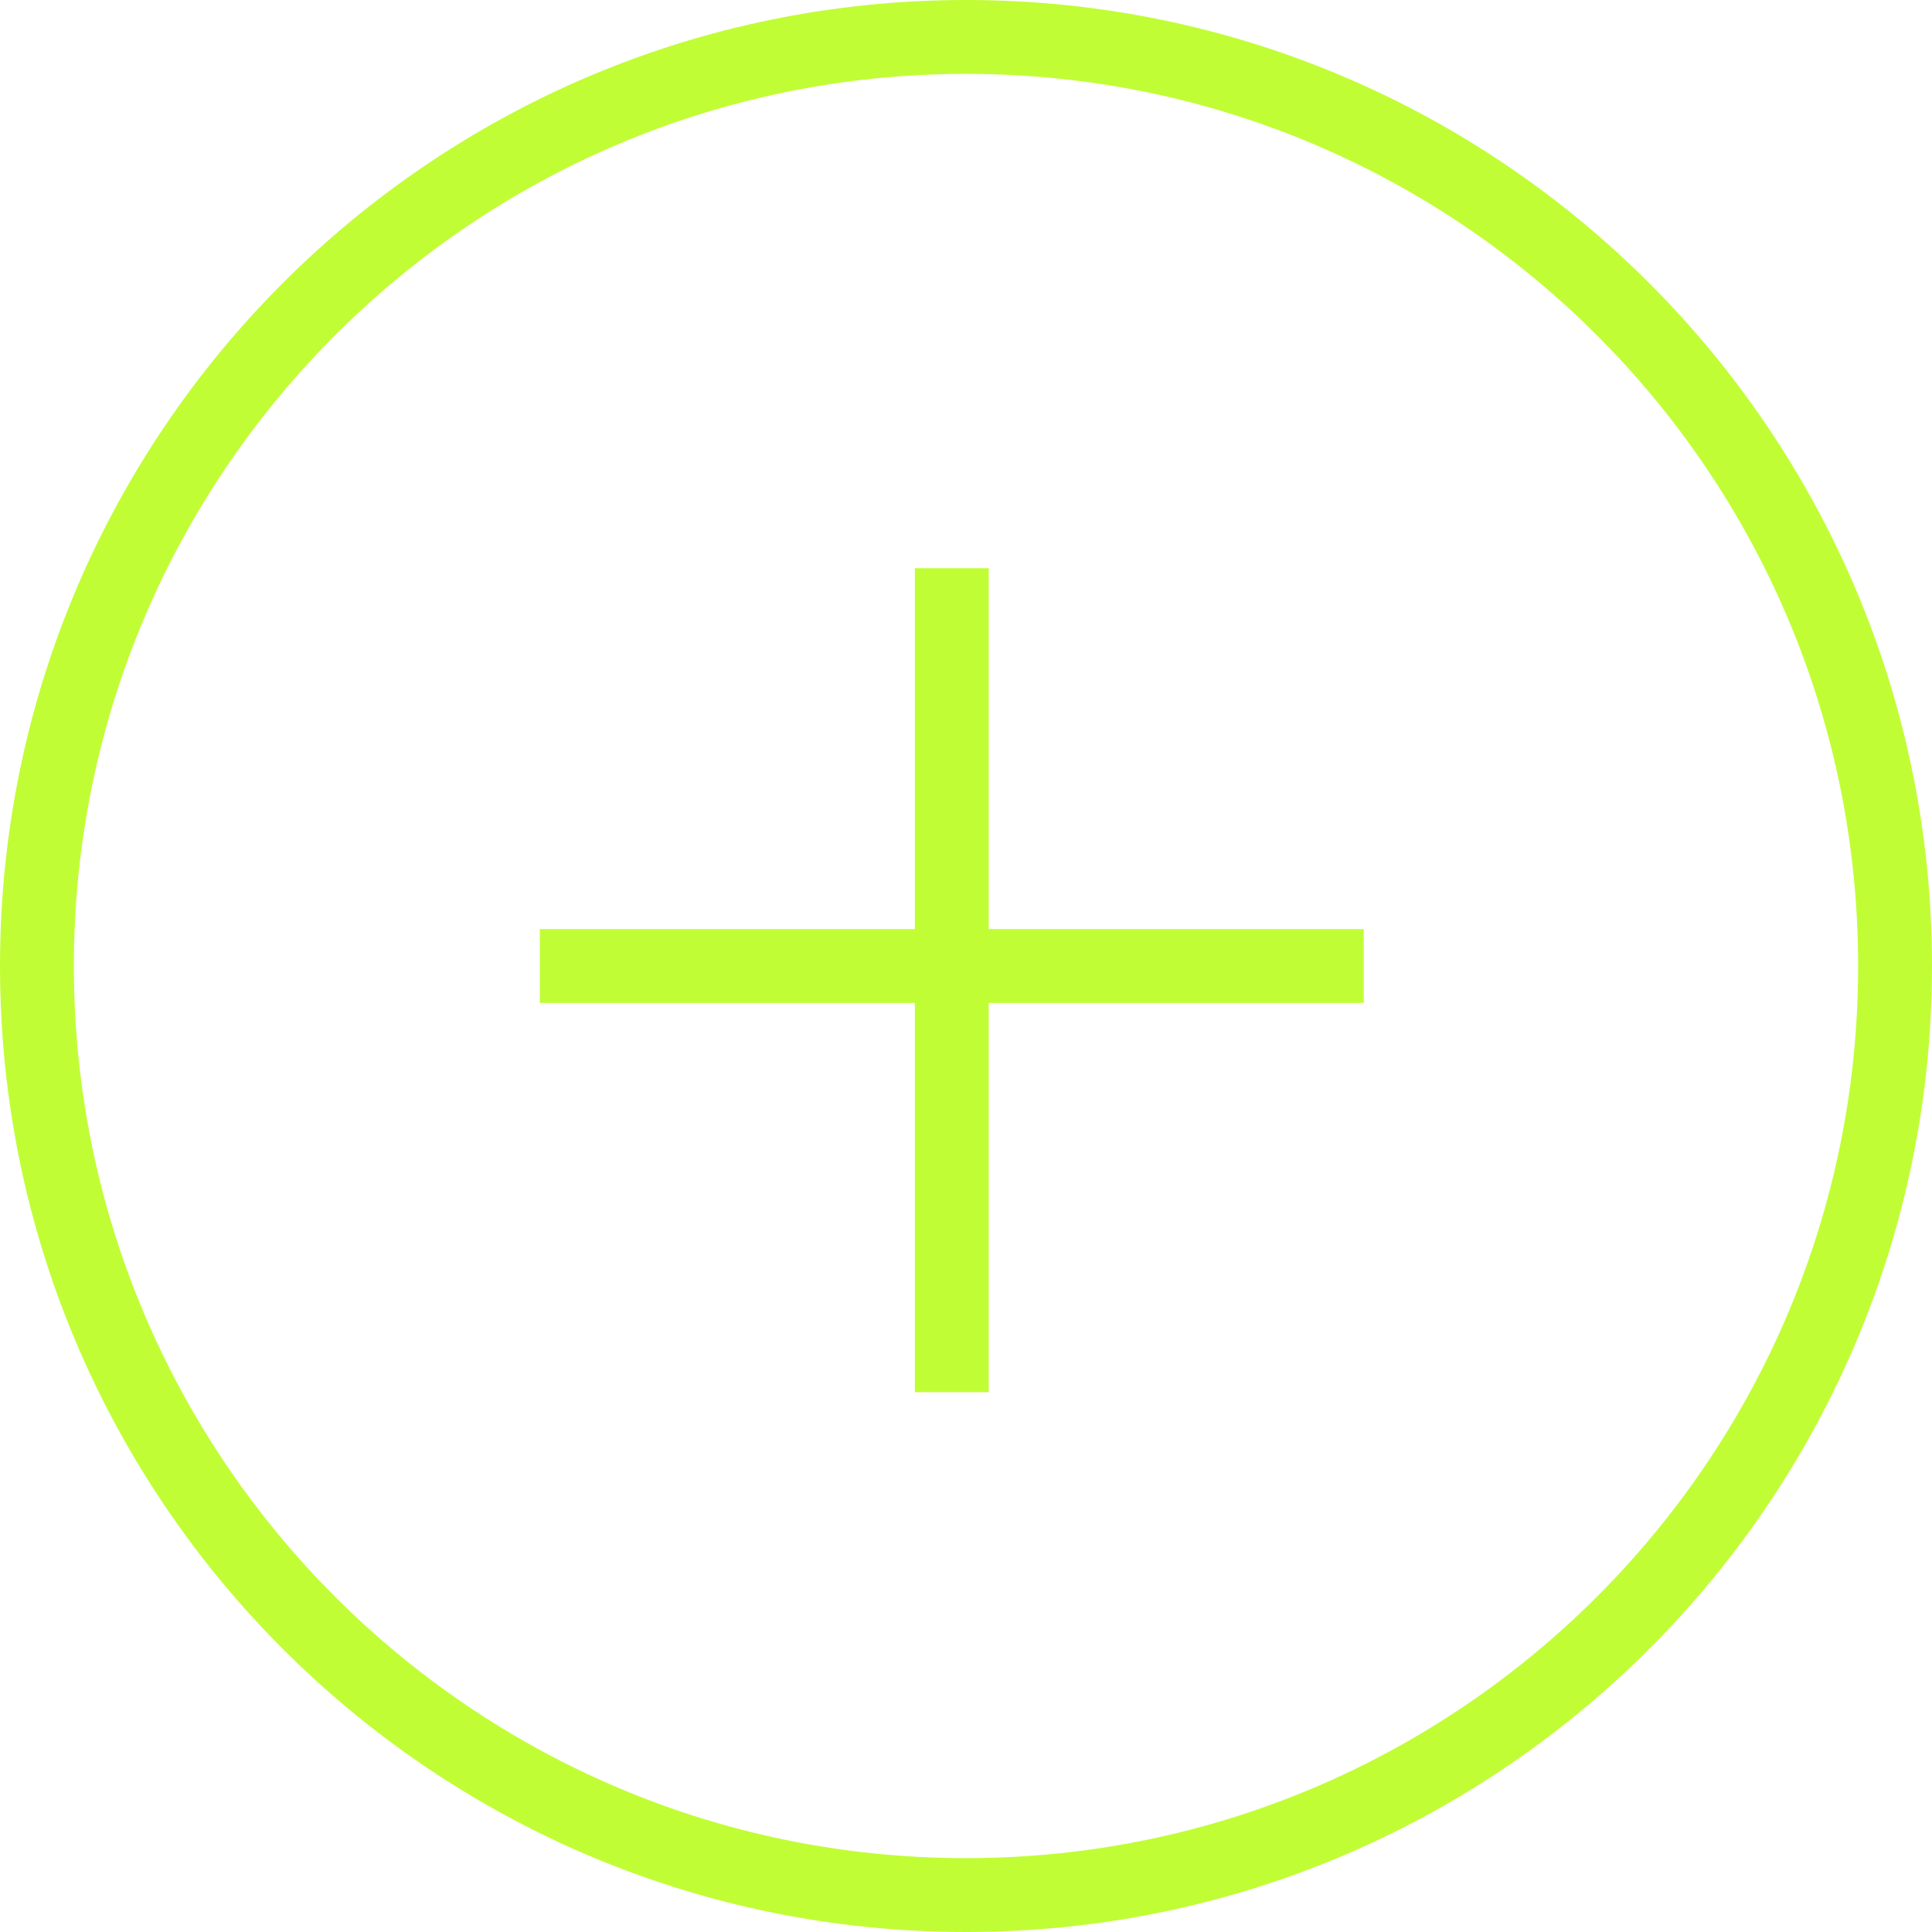
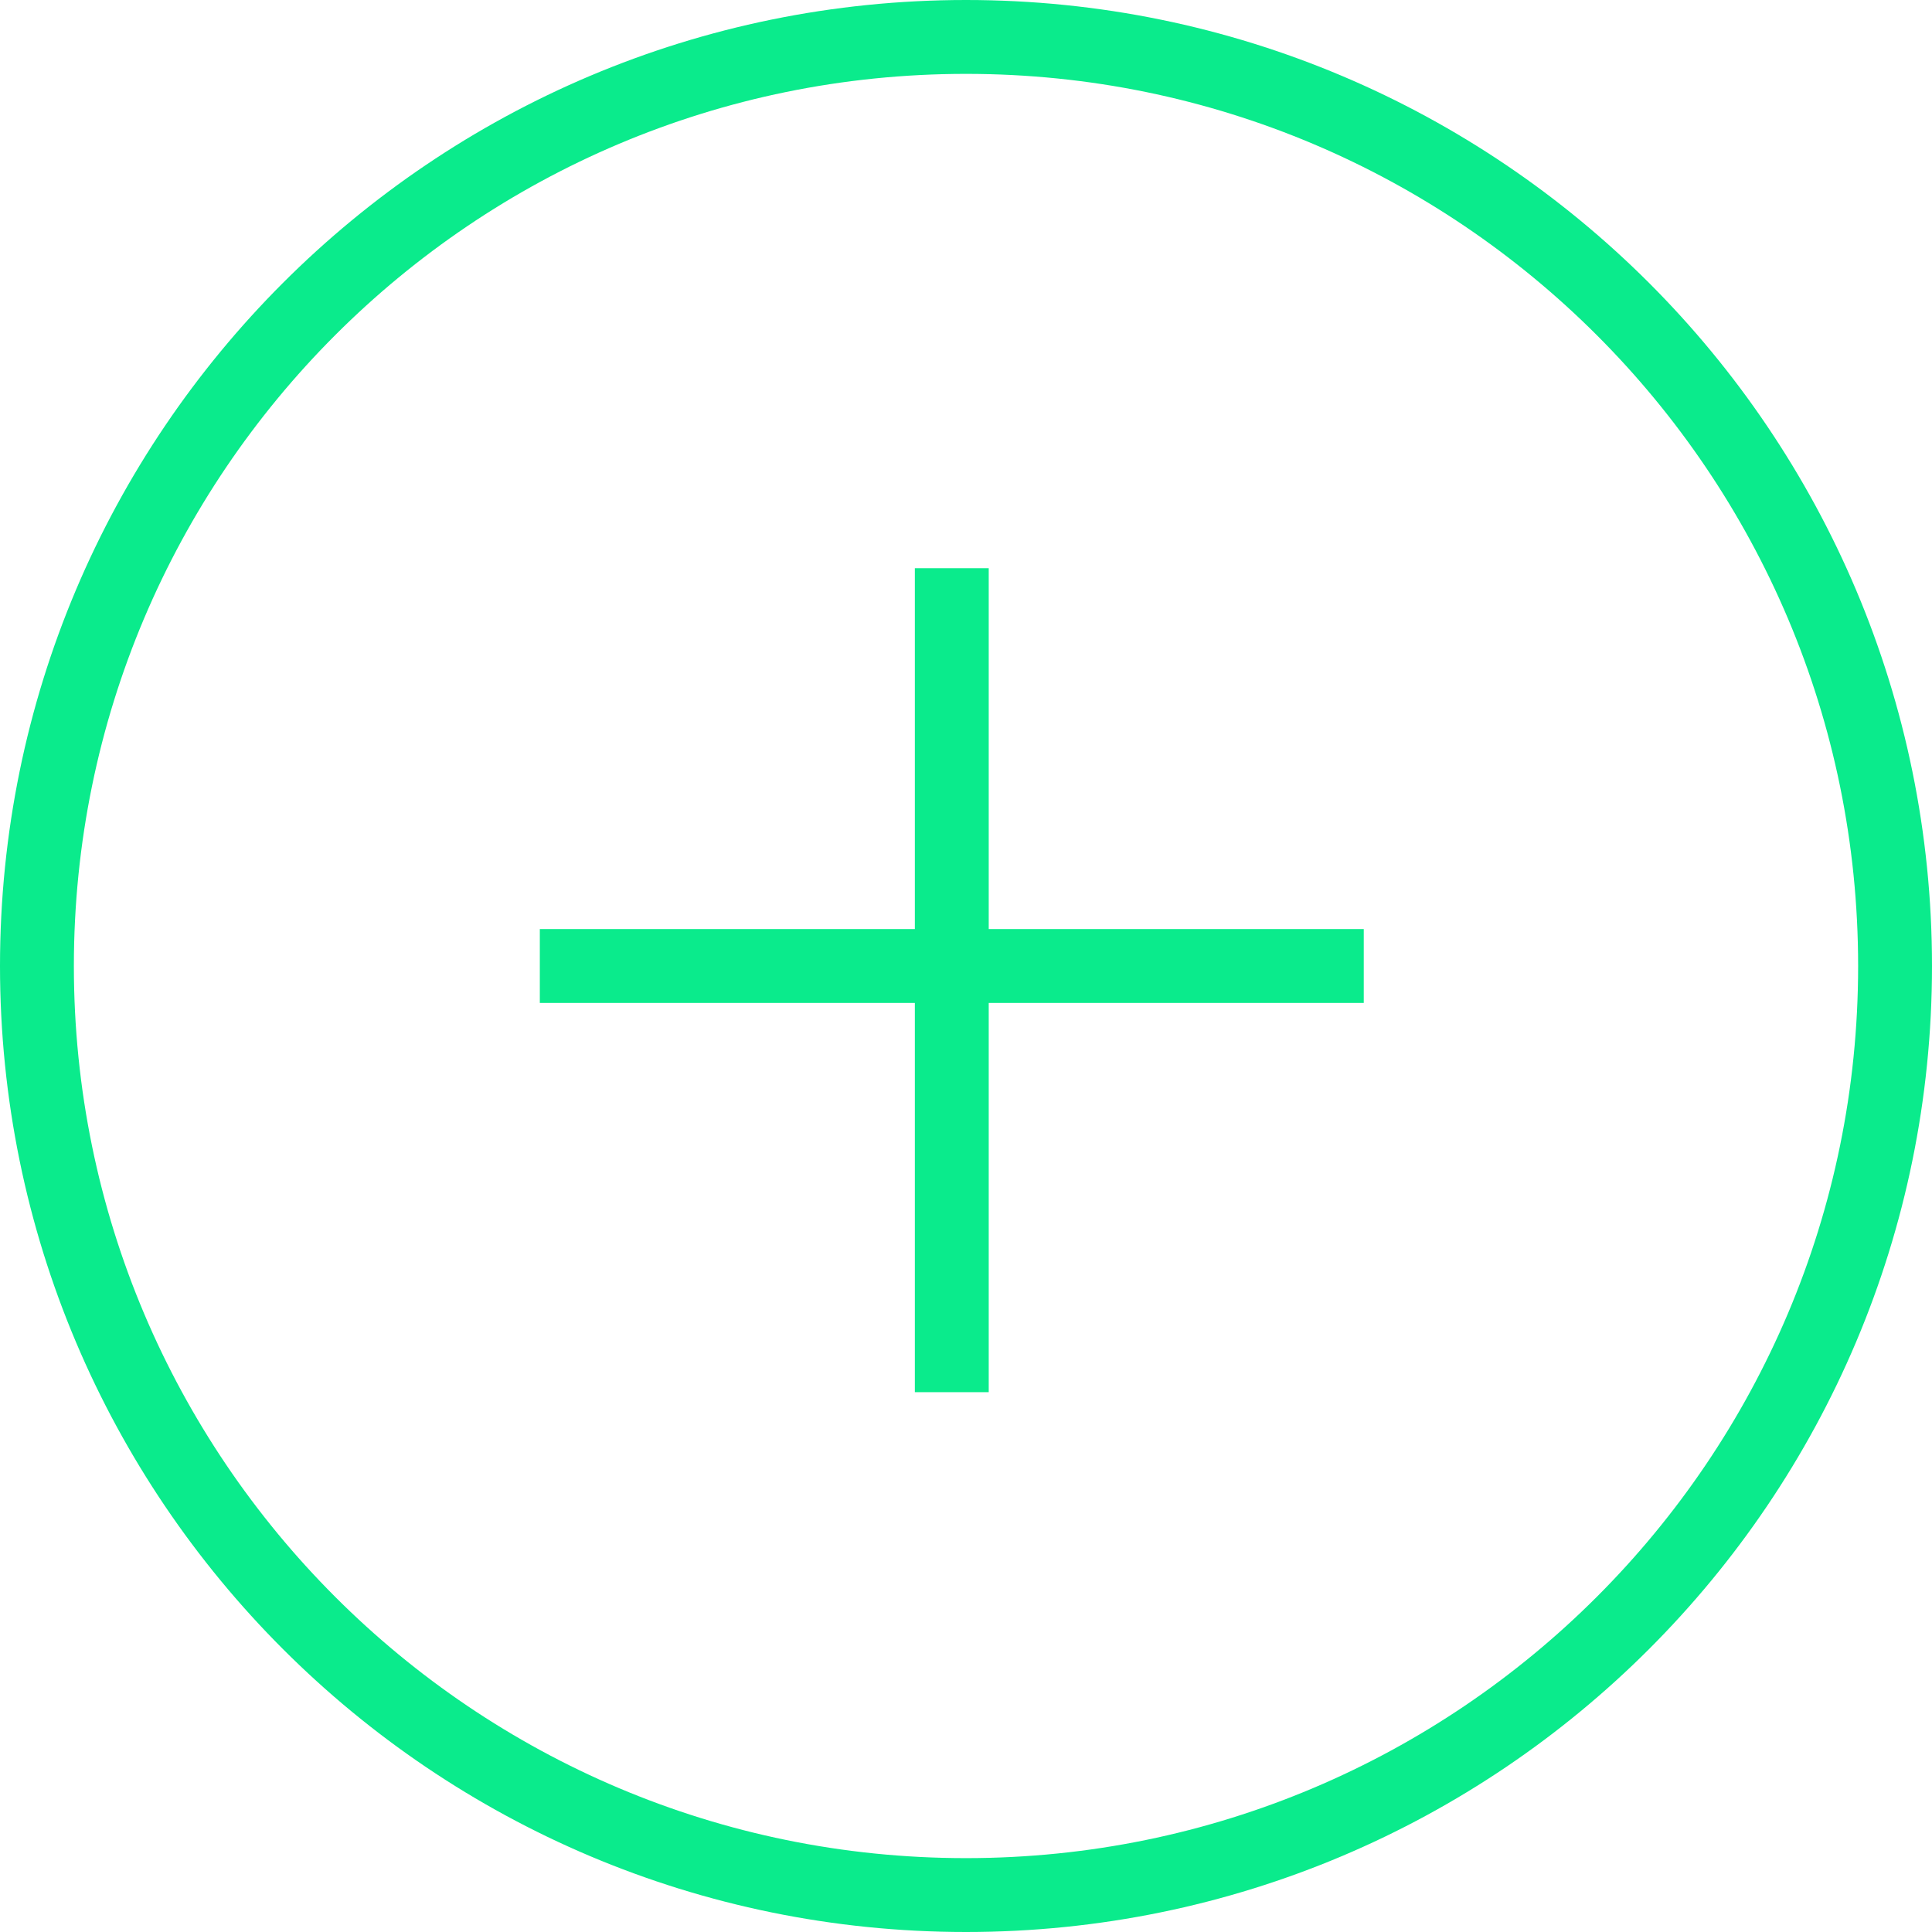
<svg xmlns="http://www.w3.org/2000/svg" width="34" height="34" viewBox="0 0 34 34" fill="none">
-   <circle cx="17" cy="17" r="16.35" stroke="#C1FD35" stroke-width="1.3" />
-   <path d="M16.75 10V24.5" stroke="#C1FD35" stroke-width="1.3" stroke-linejoin="round" />
-   <path d="M24 17L9.5 17" stroke="#C1FD35" stroke-width="1.3" stroke-linejoin="round" />
+   <circle cx="17" cy="17" r="16.35" stroke="#0aeb8c" stroke-width="1.3" />
+   <path d="M16.75 10V24.5" stroke="#0aeb8c" stroke-width="1.3" stroke-linejoin="round" />
+   <path d="M24 17L9.5 17" stroke="#0aeb8c" stroke-width="1.3" stroke-linejoin="round" />
</svg>
